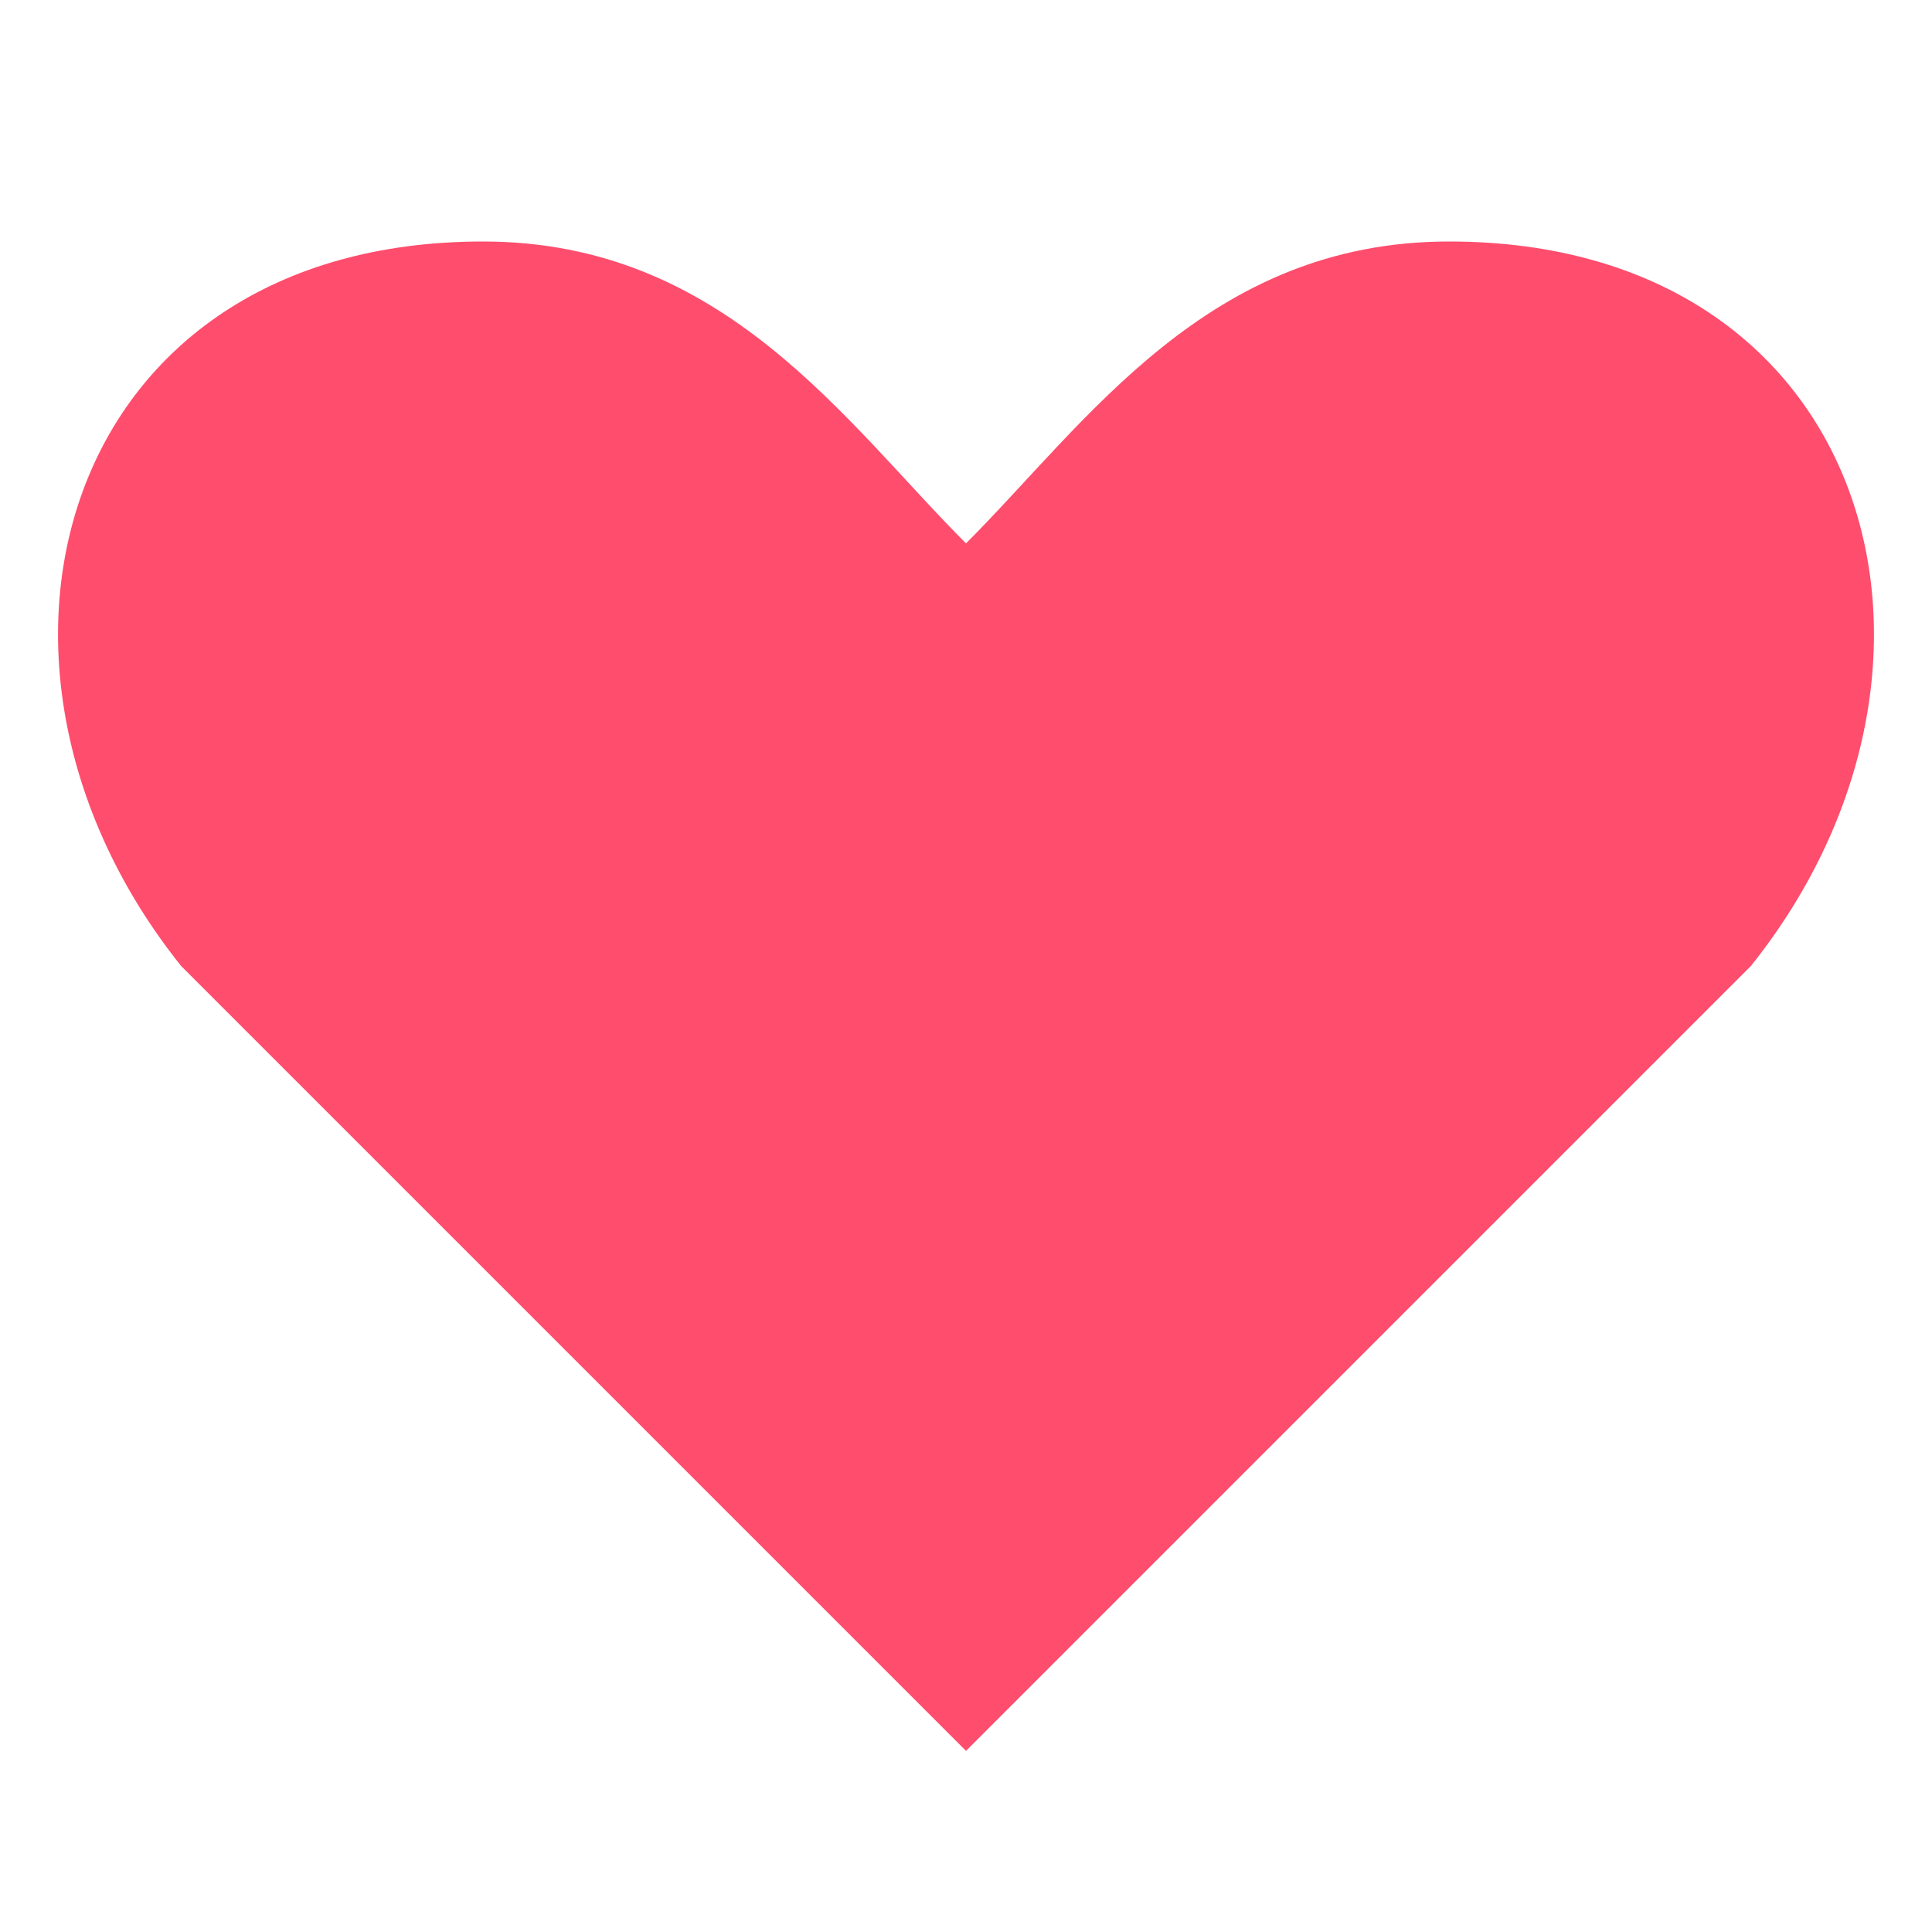
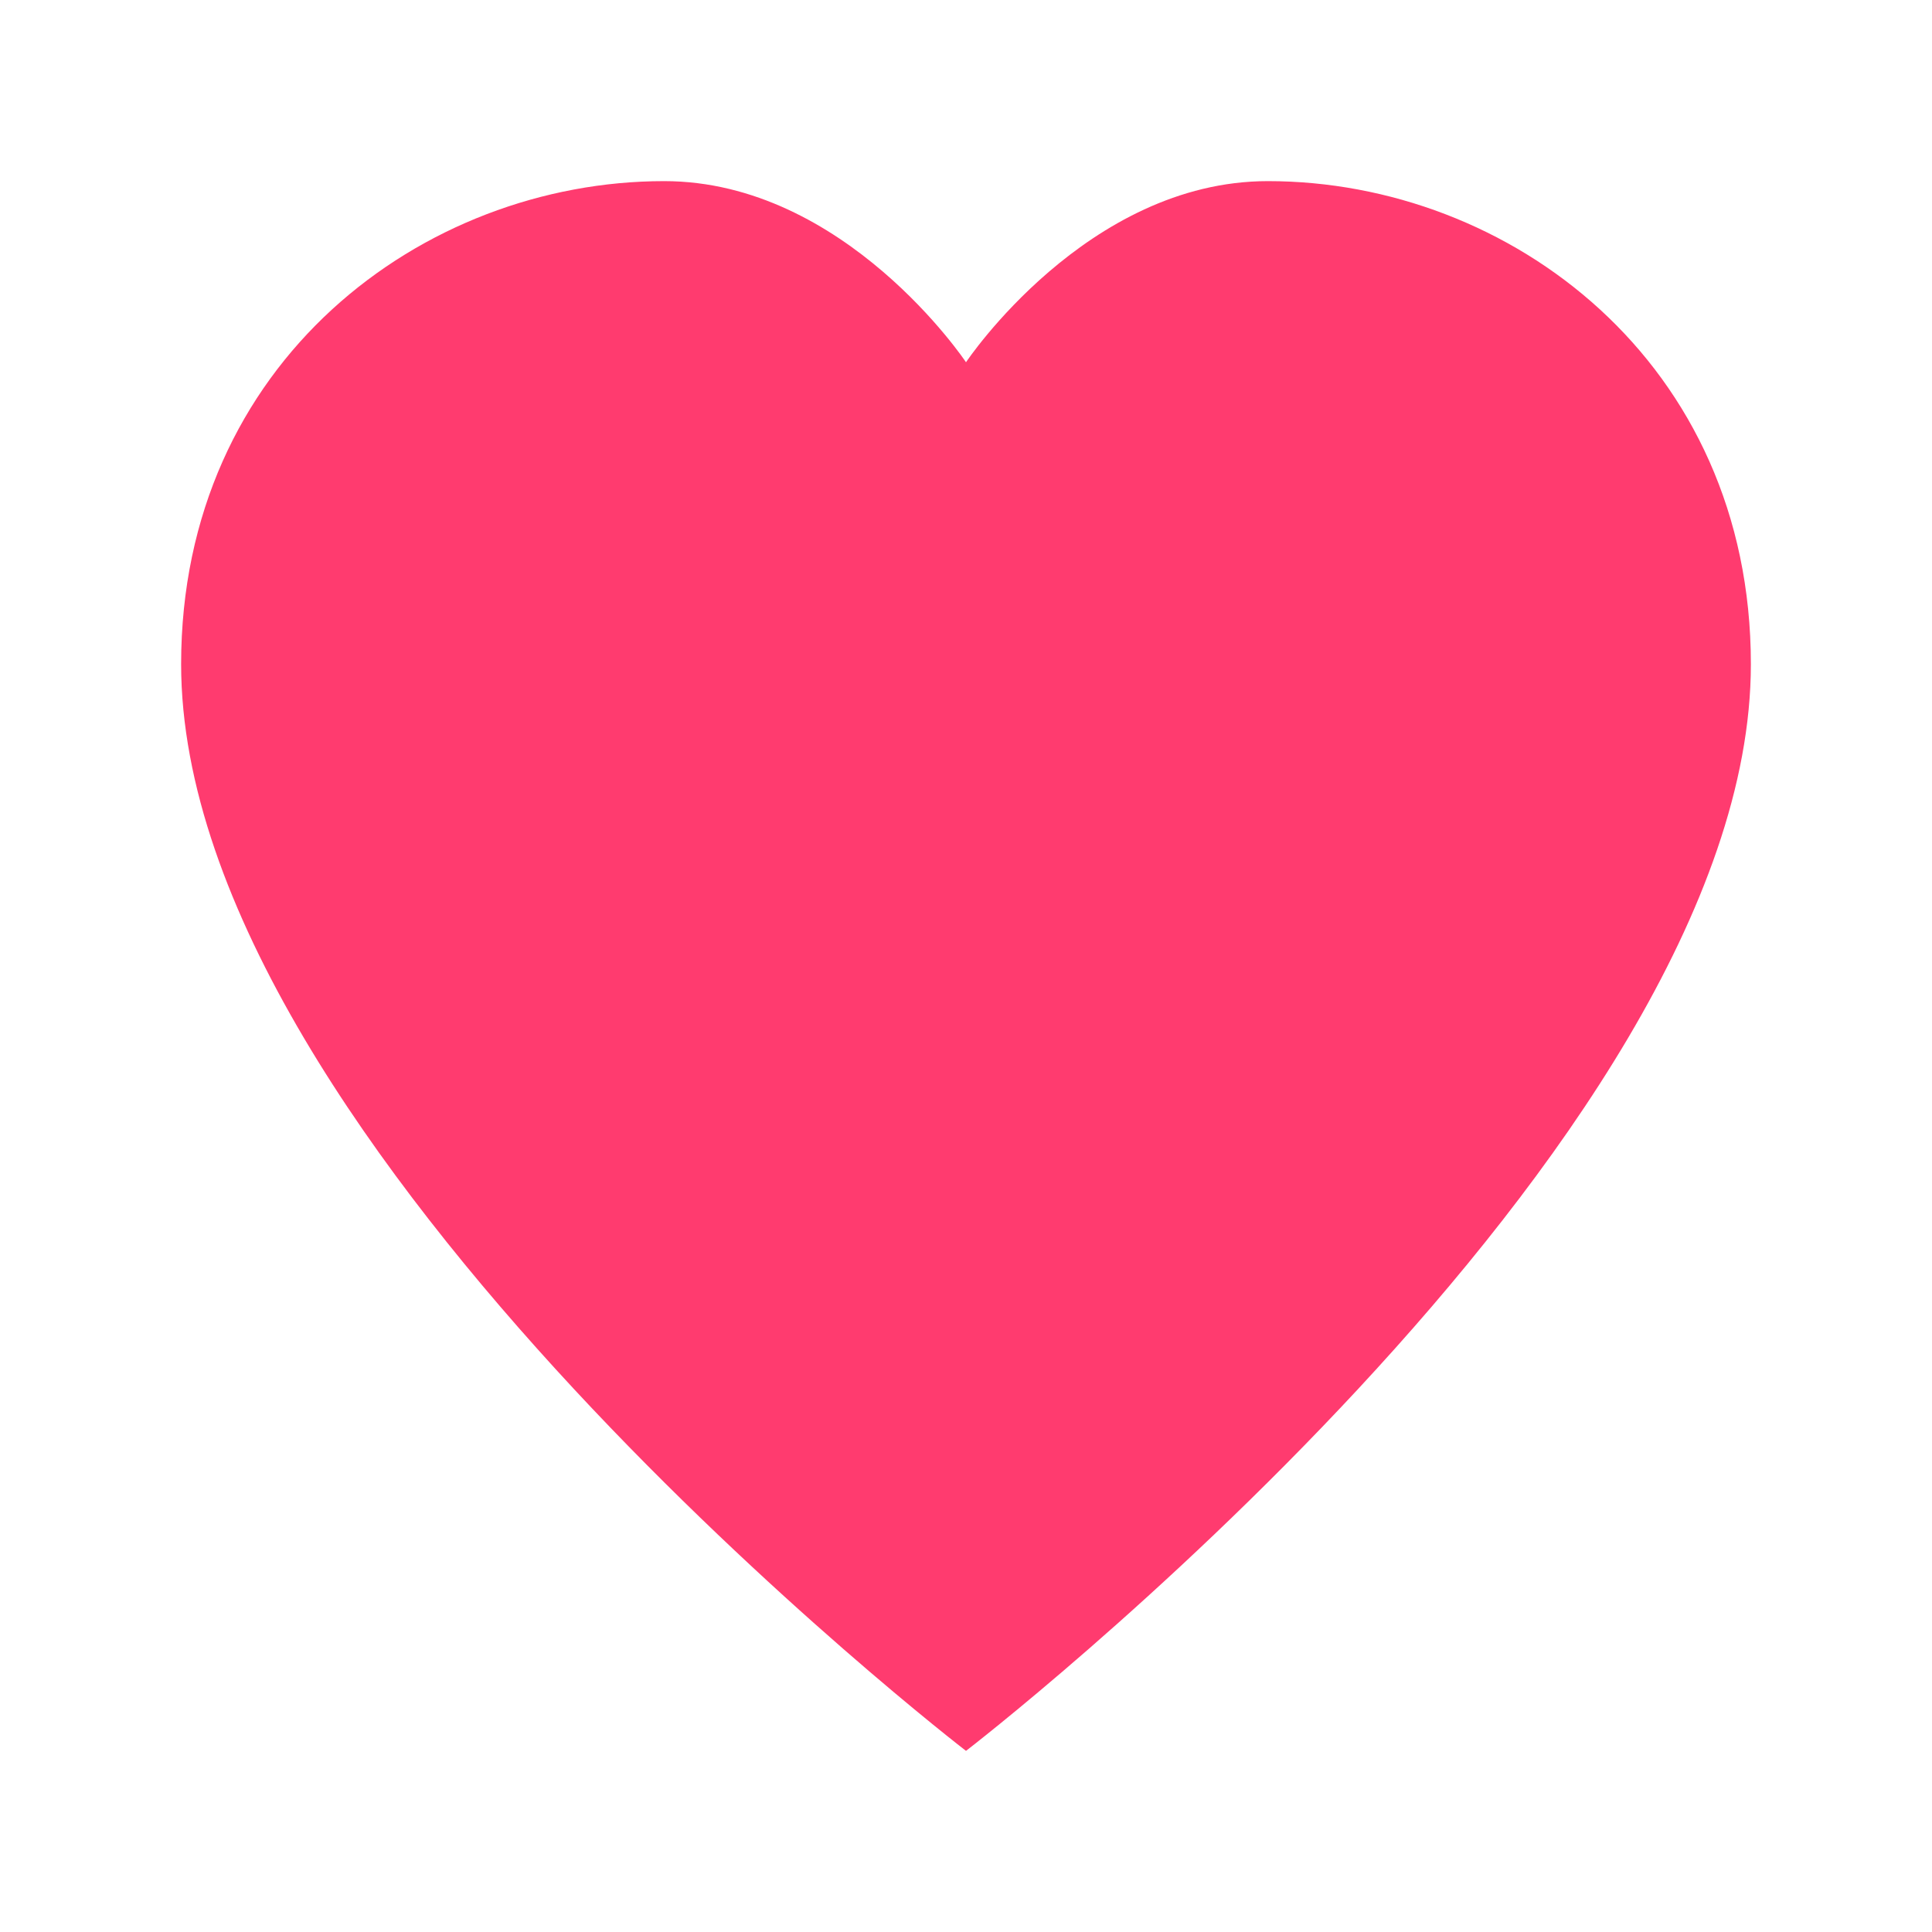
- <svg xmlns="http://www.w3.org/2000/svg" width="300" height="300" viewBox="0 0 512 512">
-   <path d="M256 464        L48 256        C-16 176 16 64 128 64        C192 64 224 112 256 144        C288 112 320 64 384 64        C496 64 528 176 464 256        Z" fill="#ff4d6d" />
+ <svg xmlns="http://www.w3.org/2000/svg" viewBox="0 0 64 64">
+   <path d="       M32 58       C32 58 6 38 6 22       C6 12 14 6 22 6       C28 6 32 12 32 12       C32 12 36 6 42 6       C50 6 58 12 58 22       C58 38 32 58 32 58       Z     " fill="#ff3b6f" />
</svg>
